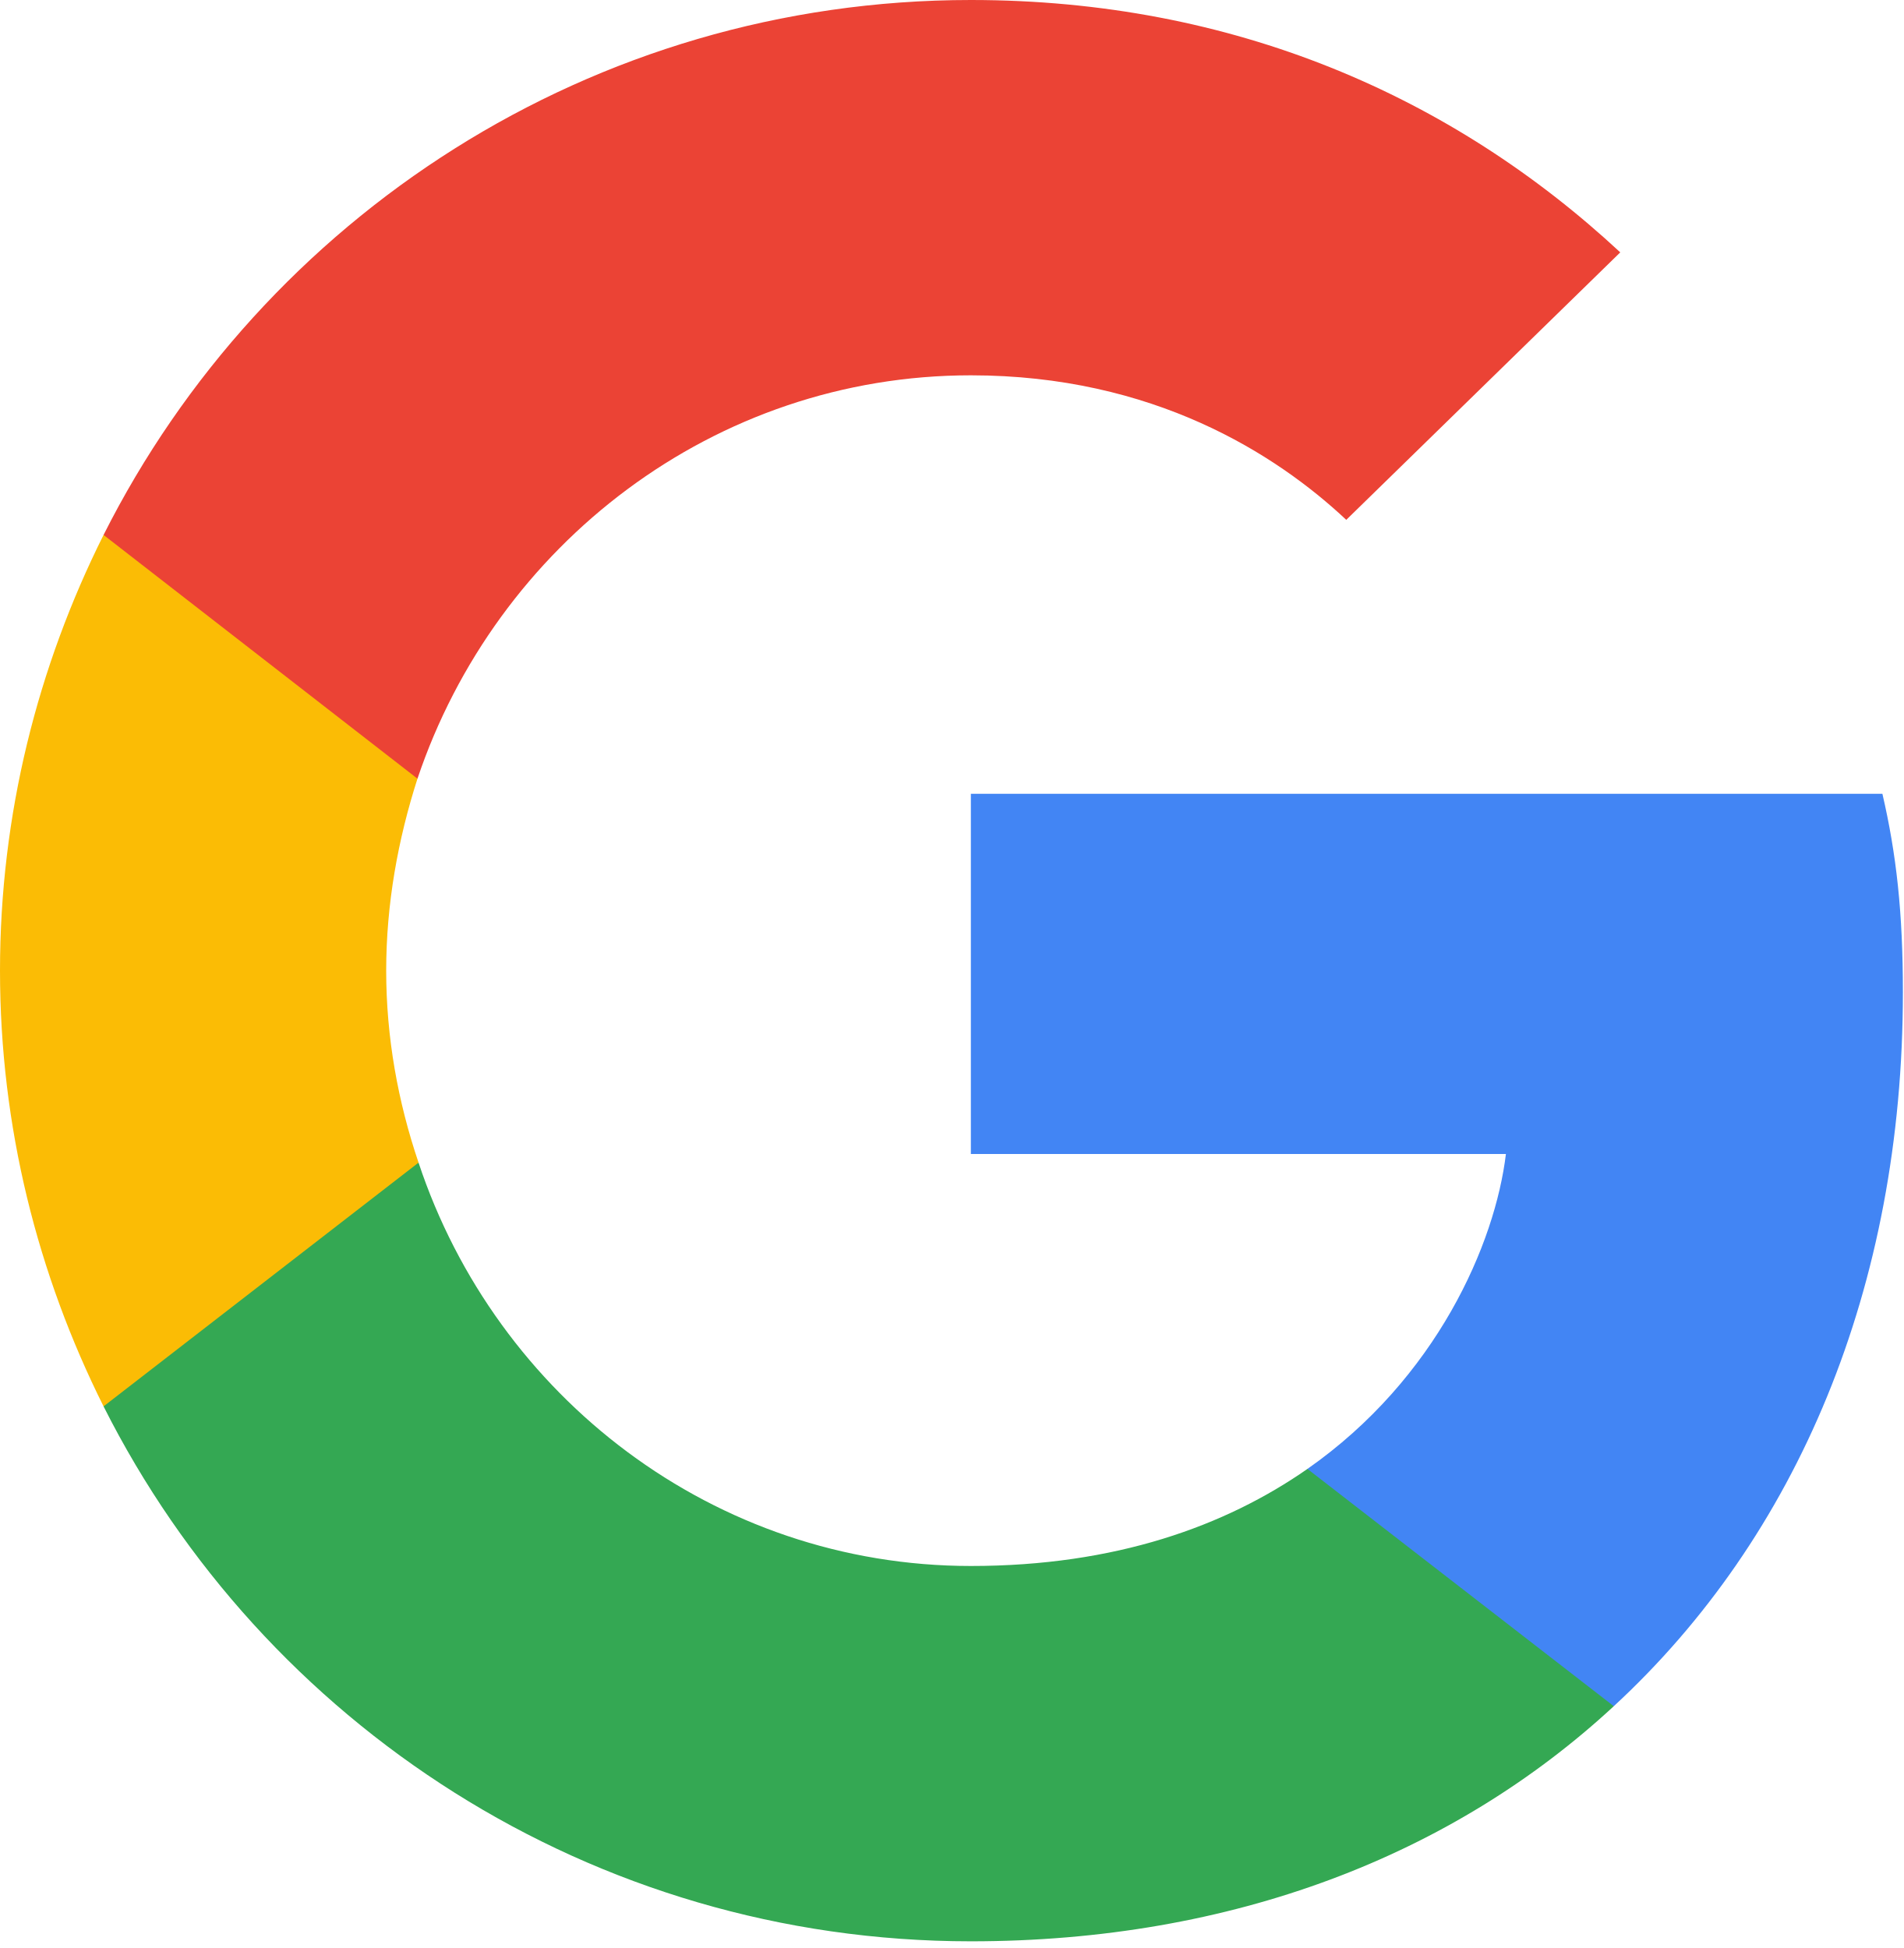
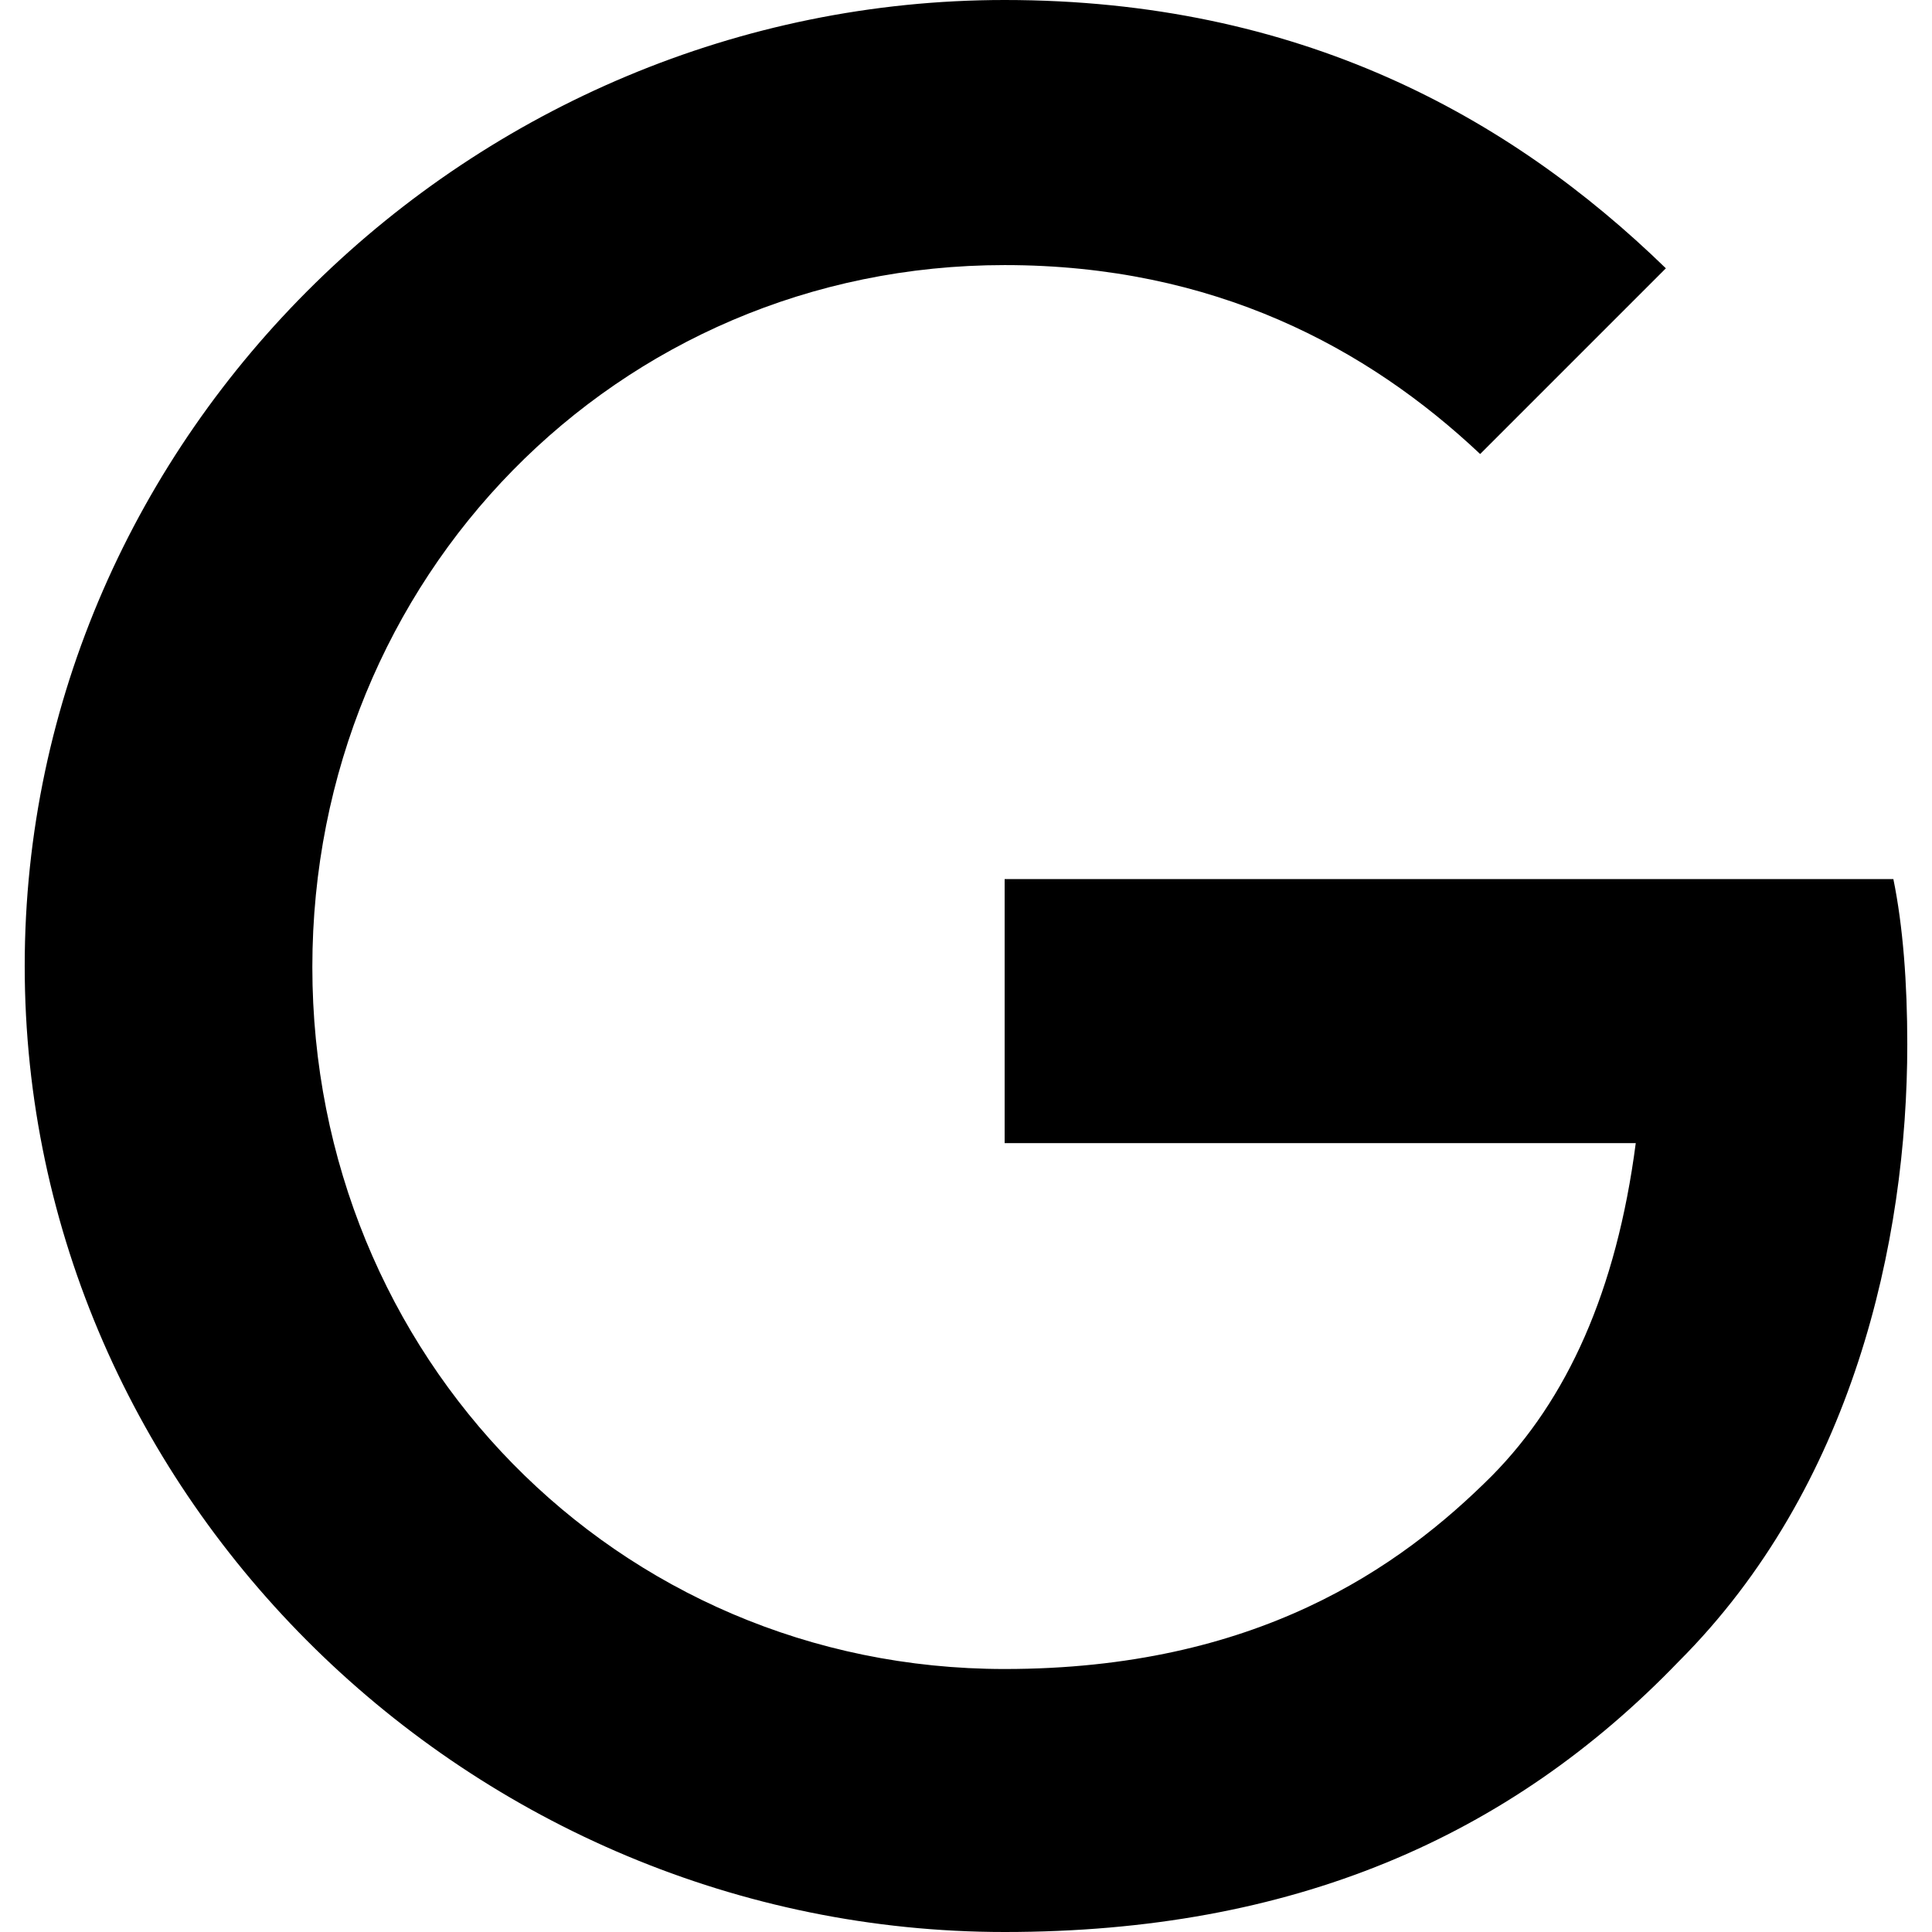
- <svg xmlns="http://www.w3.org/2000/svg" width="256px" height="262px" viewBox="0 0 256 262" version="1.1" preserveAspectRatio="xMidYMid">
-   <g>
-     <path d="M255.878,133.451 C255.878,122.717 255.007,114.884 253.122,106.761 L130.55,106.761 L130.55,155.209 L202.497,155.209 C201.047,167.249 193.214,185.381 175.807,197.565 L175.563,199.187 L214.318,229.21 L217.003,229.478 C241.662,206.704 255.878,173.196 255.878,133.451" fill="#4285F4" />
-     <path d="M130.55,261.1 C165.798,261.1 195.389,249.495 217.003,229.478 L175.807,197.565 C164.783,205.253 149.987,210.62 130.55,210.62 C96.027,210.62 66.726,187.847 56.281,156.37 L54.75,156.5 L14.452,187.687 L13.925,189.152 C35.393,231.798 79.49,261.1 130.55,261.1" fill="#34A853" />
-     <path d="M56.281,156.37 C53.525,148.247 51.93,139.543 51.93,130.55 C51.93,121.556 53.525,112.853 56.136,104.73 L56.063,103 L15.26,71.312 L13.925,71.947 C5.077,89.644 0,109.517 0,130.55 C0,151.583 5.077,171.455 13.925,189.152 L56.281,156.37" fill="#FBBC05" />
-     <path d="M130.55,50.479 C155.064,50.479 171.6,61.068 181.029,69.917 L217.873,33.943 C195.245,12.91 165.798,0 130.55,0 C79.49,0 35.393,29.301 13.925,71.947 L56.136,104.73 C66.726,73.253 96.027,50.479 130.55,50.479" fill="#EB4335" />
-   </g>
+ <svg xmlns="http://www.w3.org/2000/svg" role="img" viewBox="0 0 24 24">
+   <path d="M12.48 10.92v3.28h7.84c-.24 1.84-.853 3.187-1.787 4.133-1.147 1.147-2.933 2.4-6.053 2.4-4.827 0-8.6-3.893-8.6-8.72s3.773-8.72 8.6-8.72c2.6 0 4.507 1.027 5.907 2.347l2.307-2.307C18.747 1.44 16.133 0 12.48 0 5.867 0 .307 5.387.307 12s5.56 12 12.173 12c3.573 0 6.267-1.173 8.373-3.36 2.16-2.16 2.84-5.213 2.84-7.667 0-.76-.053-1.467-.173-2.053H12.48z" />
</svg>
